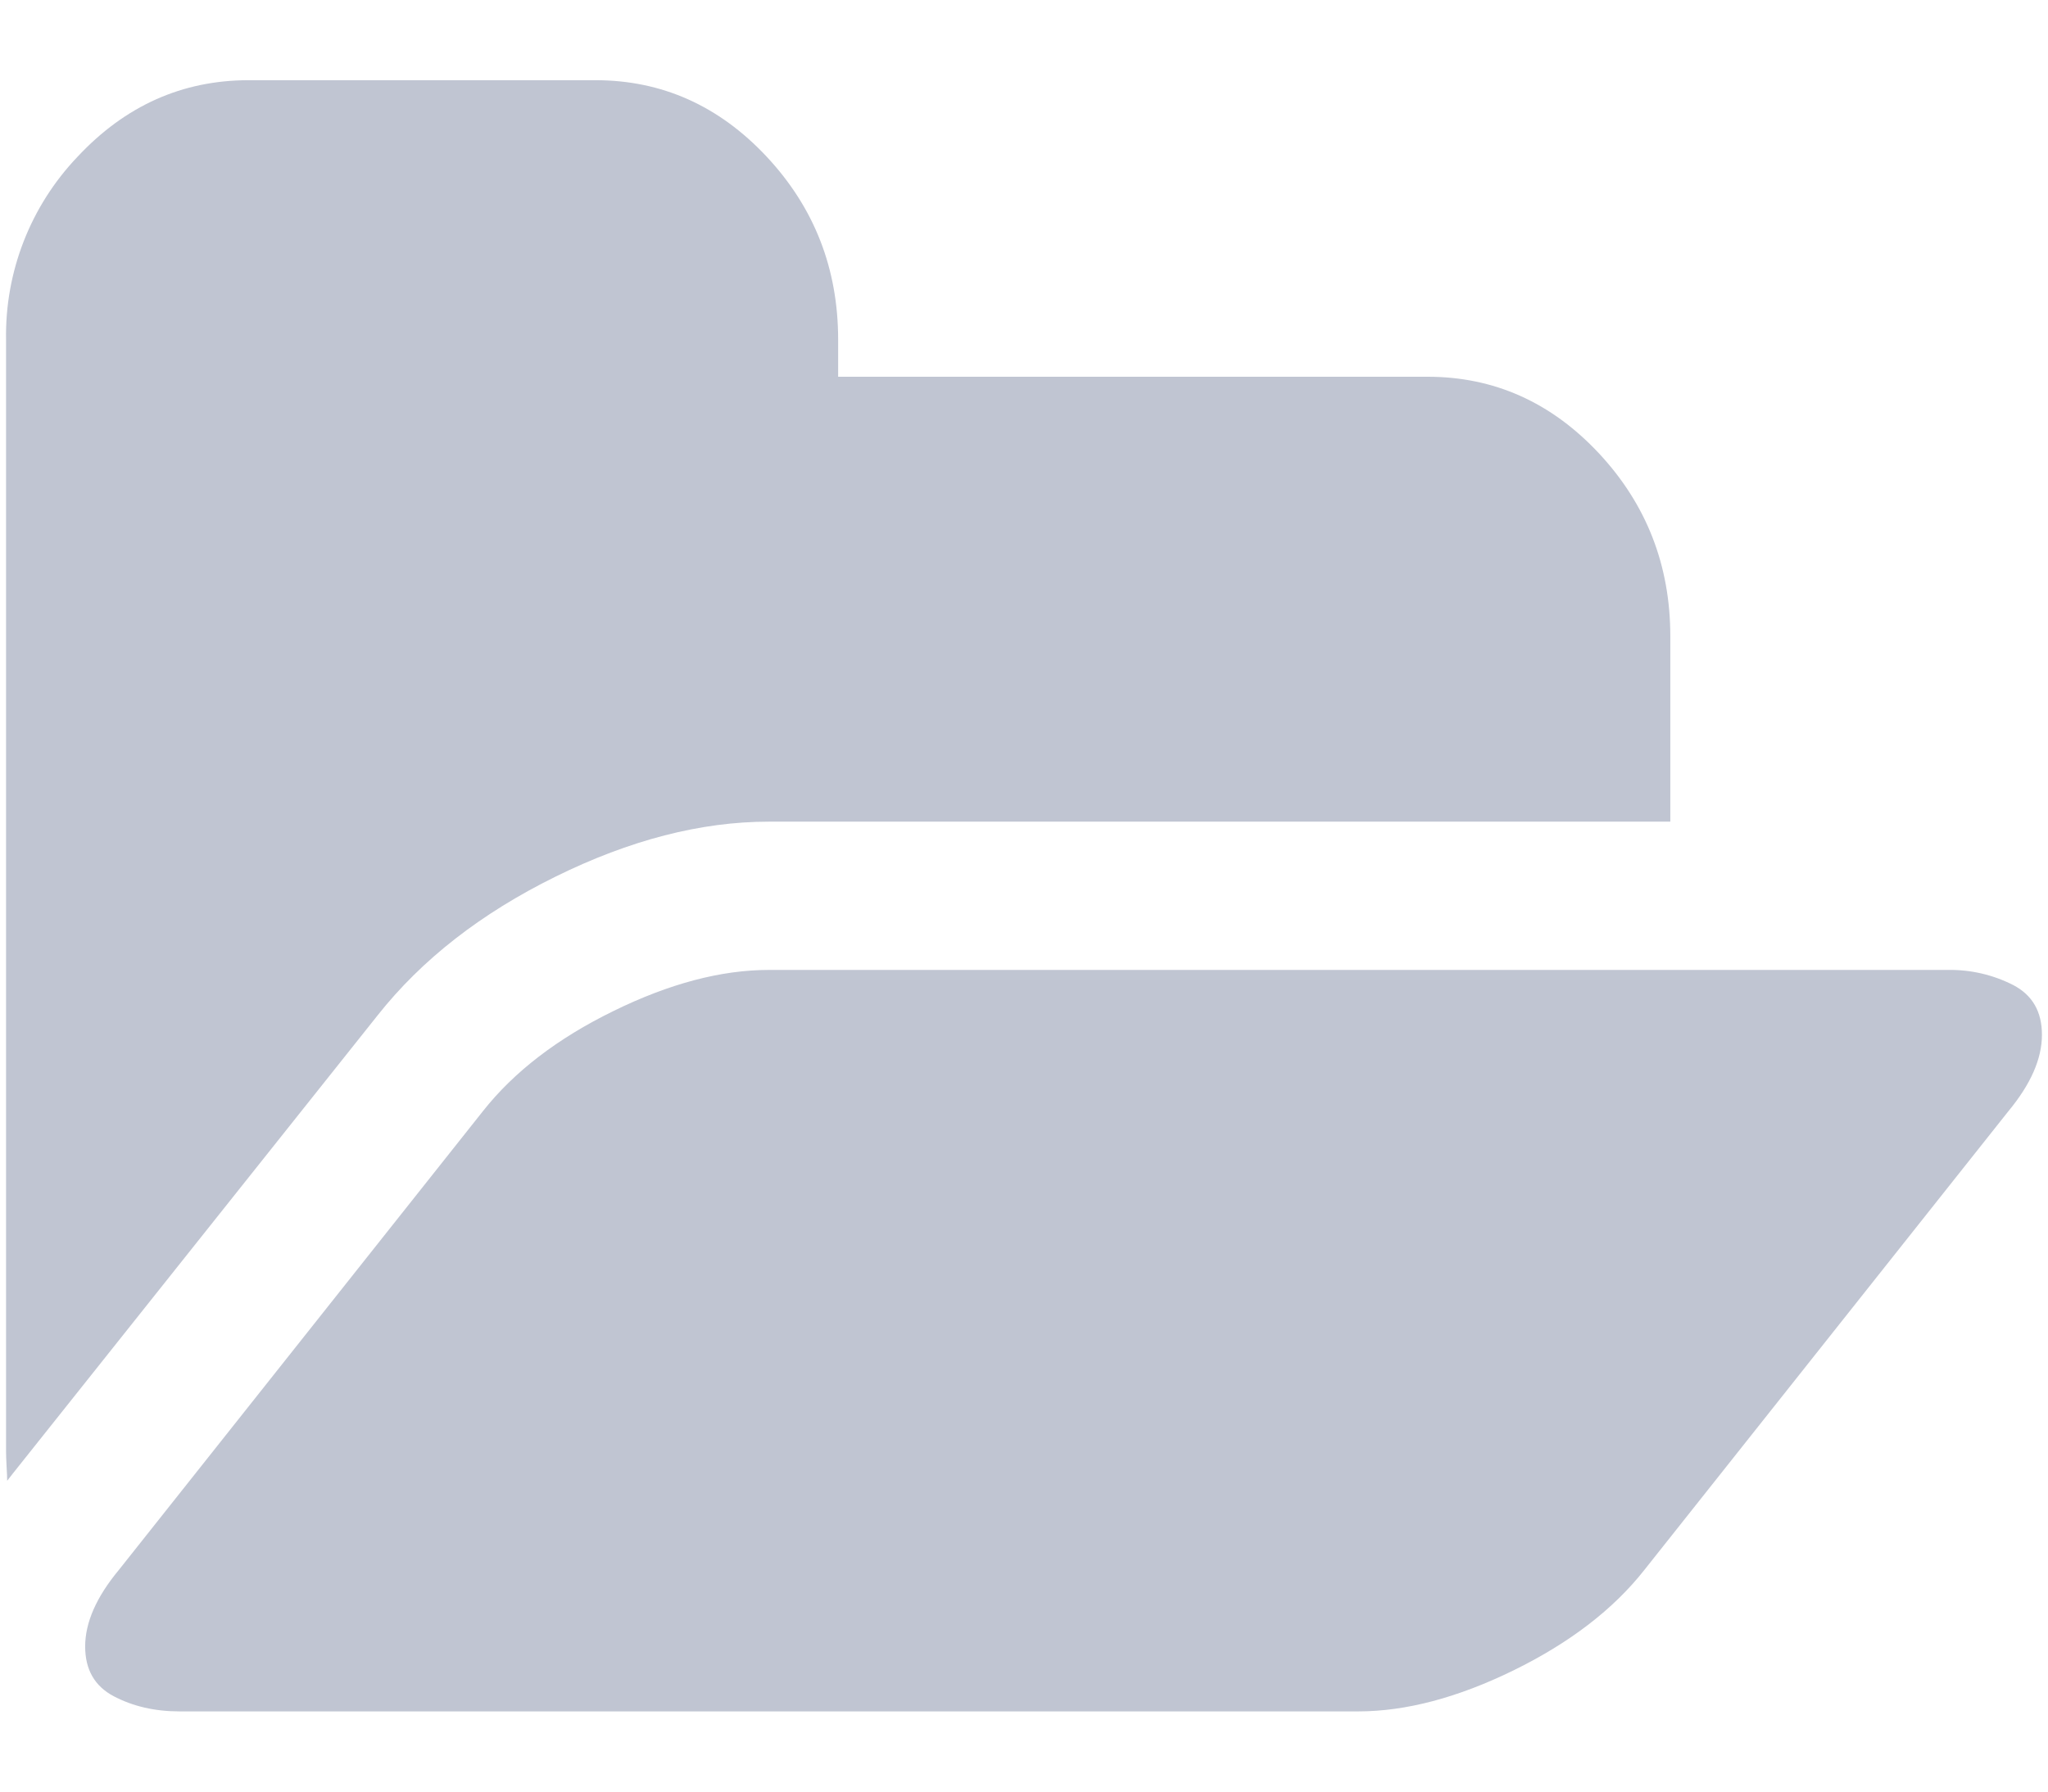
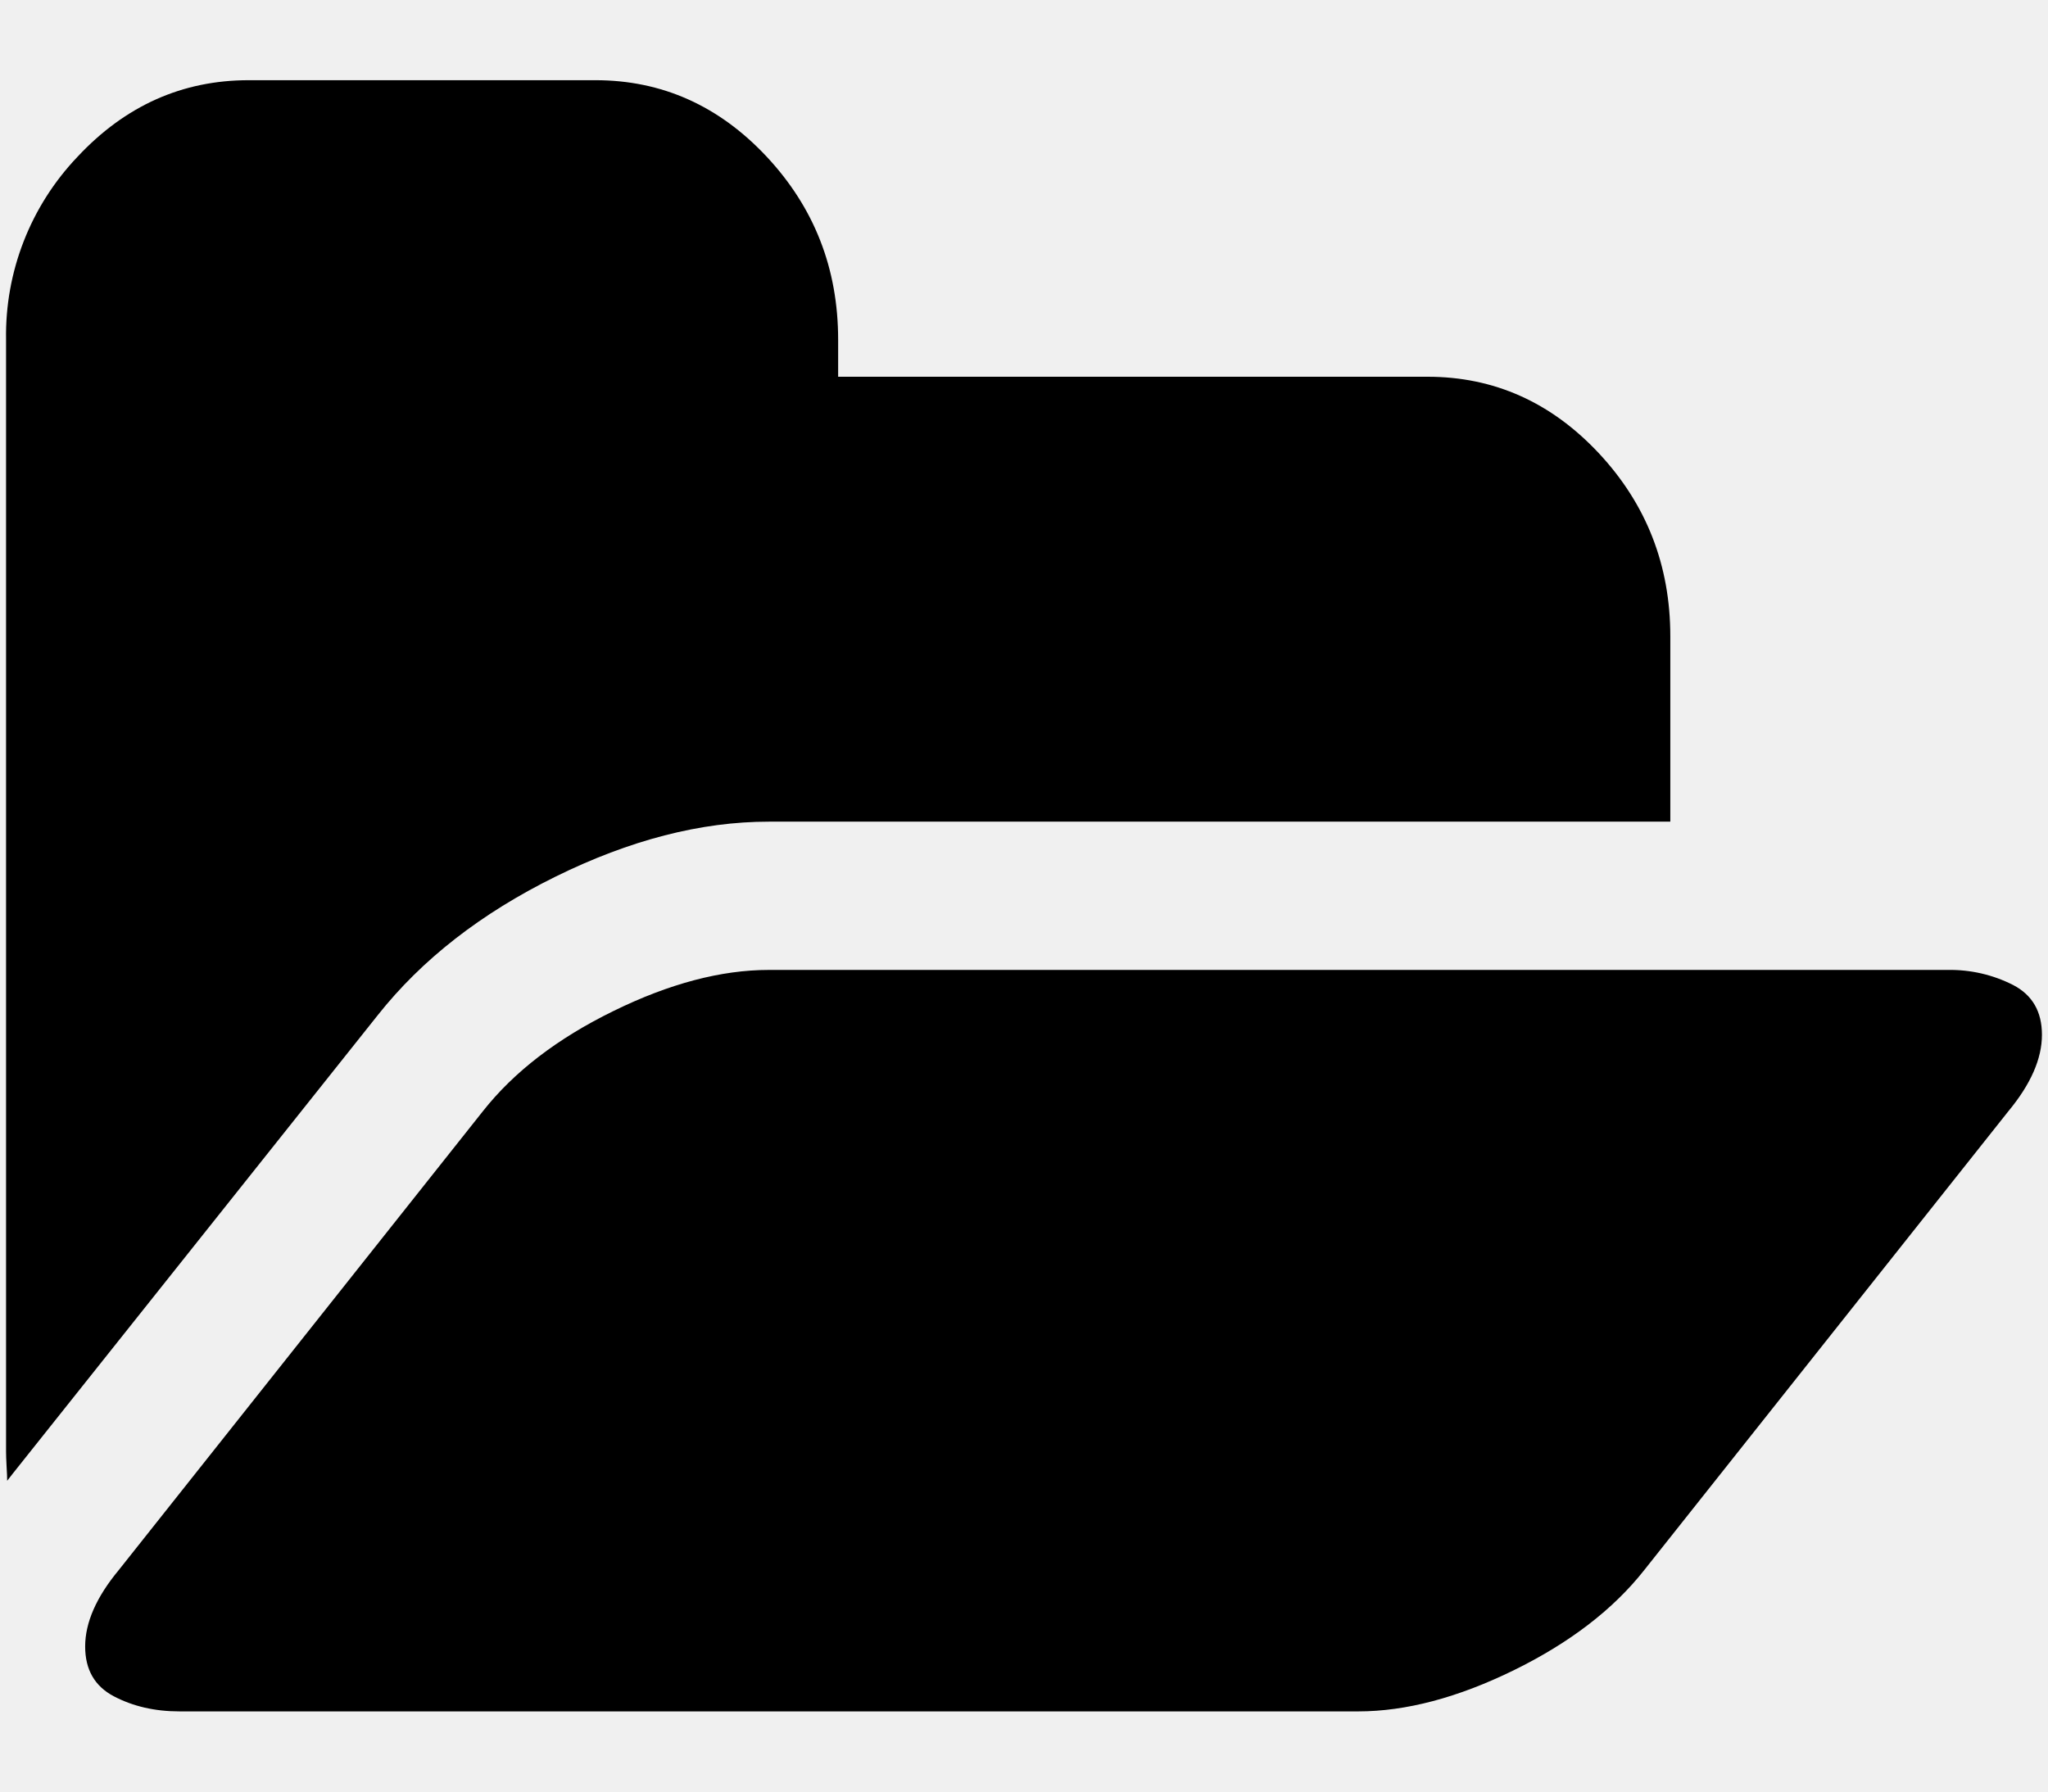
<svg xmlns="http://www.w3.org/2000/svg" width="24" height="21" viewBox="0 0 24 21">
-   <g fill="none" fill-rule="evenodd">
-     <path fill="#FAFBFC" d="M-30-305h1580V715H-30z" />
-     <path fill="#FFF" stroke="#EBEDF8" d="M54.5 721.5v-966h-84.503a3.503 3.503 0 0 0-3.497 3.498v959.004a3.495 3.495 0 0 0 3.497 3.498H54.5z" />
-     <g fill="#C0C5D2">
-       <path d="M6.509 10.276c.871-.43 1.705-.645 2.5-.645h10.565V7.458c0-.833-.28-1.548-.838-2.146-.559-.597-1.228-.896-2.006-.896H9.822v-.434c0-.833-.279-1.548-.838-2.146C8.426 1.24 7.757.94 6.978.94H2.915c-.779 0-1.447.299-2.006.897a3.031 3.031 0 0 0-.838 2.145v13.035c0 .037.002.093.006.17.005.077.007.134.007.17l.063-.081 4.28-5.377c.516-.652 1.21-1.193 2.082-1.623z" />
-       <path d="M23.592 11.546a1.627 1.627 0 0 0-.768-.177H9.01c-.559 0-1.166.16-1.822.482-.656.321-1.166.713-1.53 1.175l-4.266 5.377c-.263.317-.394.616-.394.896 0 .272.112.466.336.584.225.118.48.177.769.177h13.814c.559 0 1.166-.161 1.822-.482.656-.322 1.166-.713 1.53-1.175l4.266-5.377c.263-.317.394-.616.394-.897 0-.271-.112-.466-.337-.583z" />
-     </g>
+   <g fill-rule="evenodd">
+     <path d="M6.509 10.276c.871-.43 1.705-.645 2.5-.645h10.565V7.458c0-.833-.28-1.548-.838-2.146-.559-.597-1.228-.896-2.006-.896H9.822v-.434c0-.833-.279-1.548-.838-2.146C8.426 1.24 7.757.94 6.978.94H2.915c-.779 0-1.447.299-2.006.897a3.031 3.031 0 0 0-.838 2.145v13.035c0 .037.002.093.006.17.005.077.007.134.007.17l.063-.081 4.28-5.377c.516-.652 1.21-1.193 2.082-1.623z" />
+     <path d="M23.592 11.546a1.627 1.627 0 0 0-.768-.177H9.01c-.559 0-1.166.16-1.822.482-.656.321-1.166.713-1.53 1.175l-4.266 5.377c-.263.317-.394.616-.394.896 0 .272.112.466.336.584.225.118.48.177.769.177h13.814c.559 0 1.166-.161 1.822-.482.656-.322 1.166-.713 1.53-1.175l4.266-5.377c.263-.317.394-.616.394-.897 0-.271-.112-.466-.337-.583z" />
  </g>
</svg>
